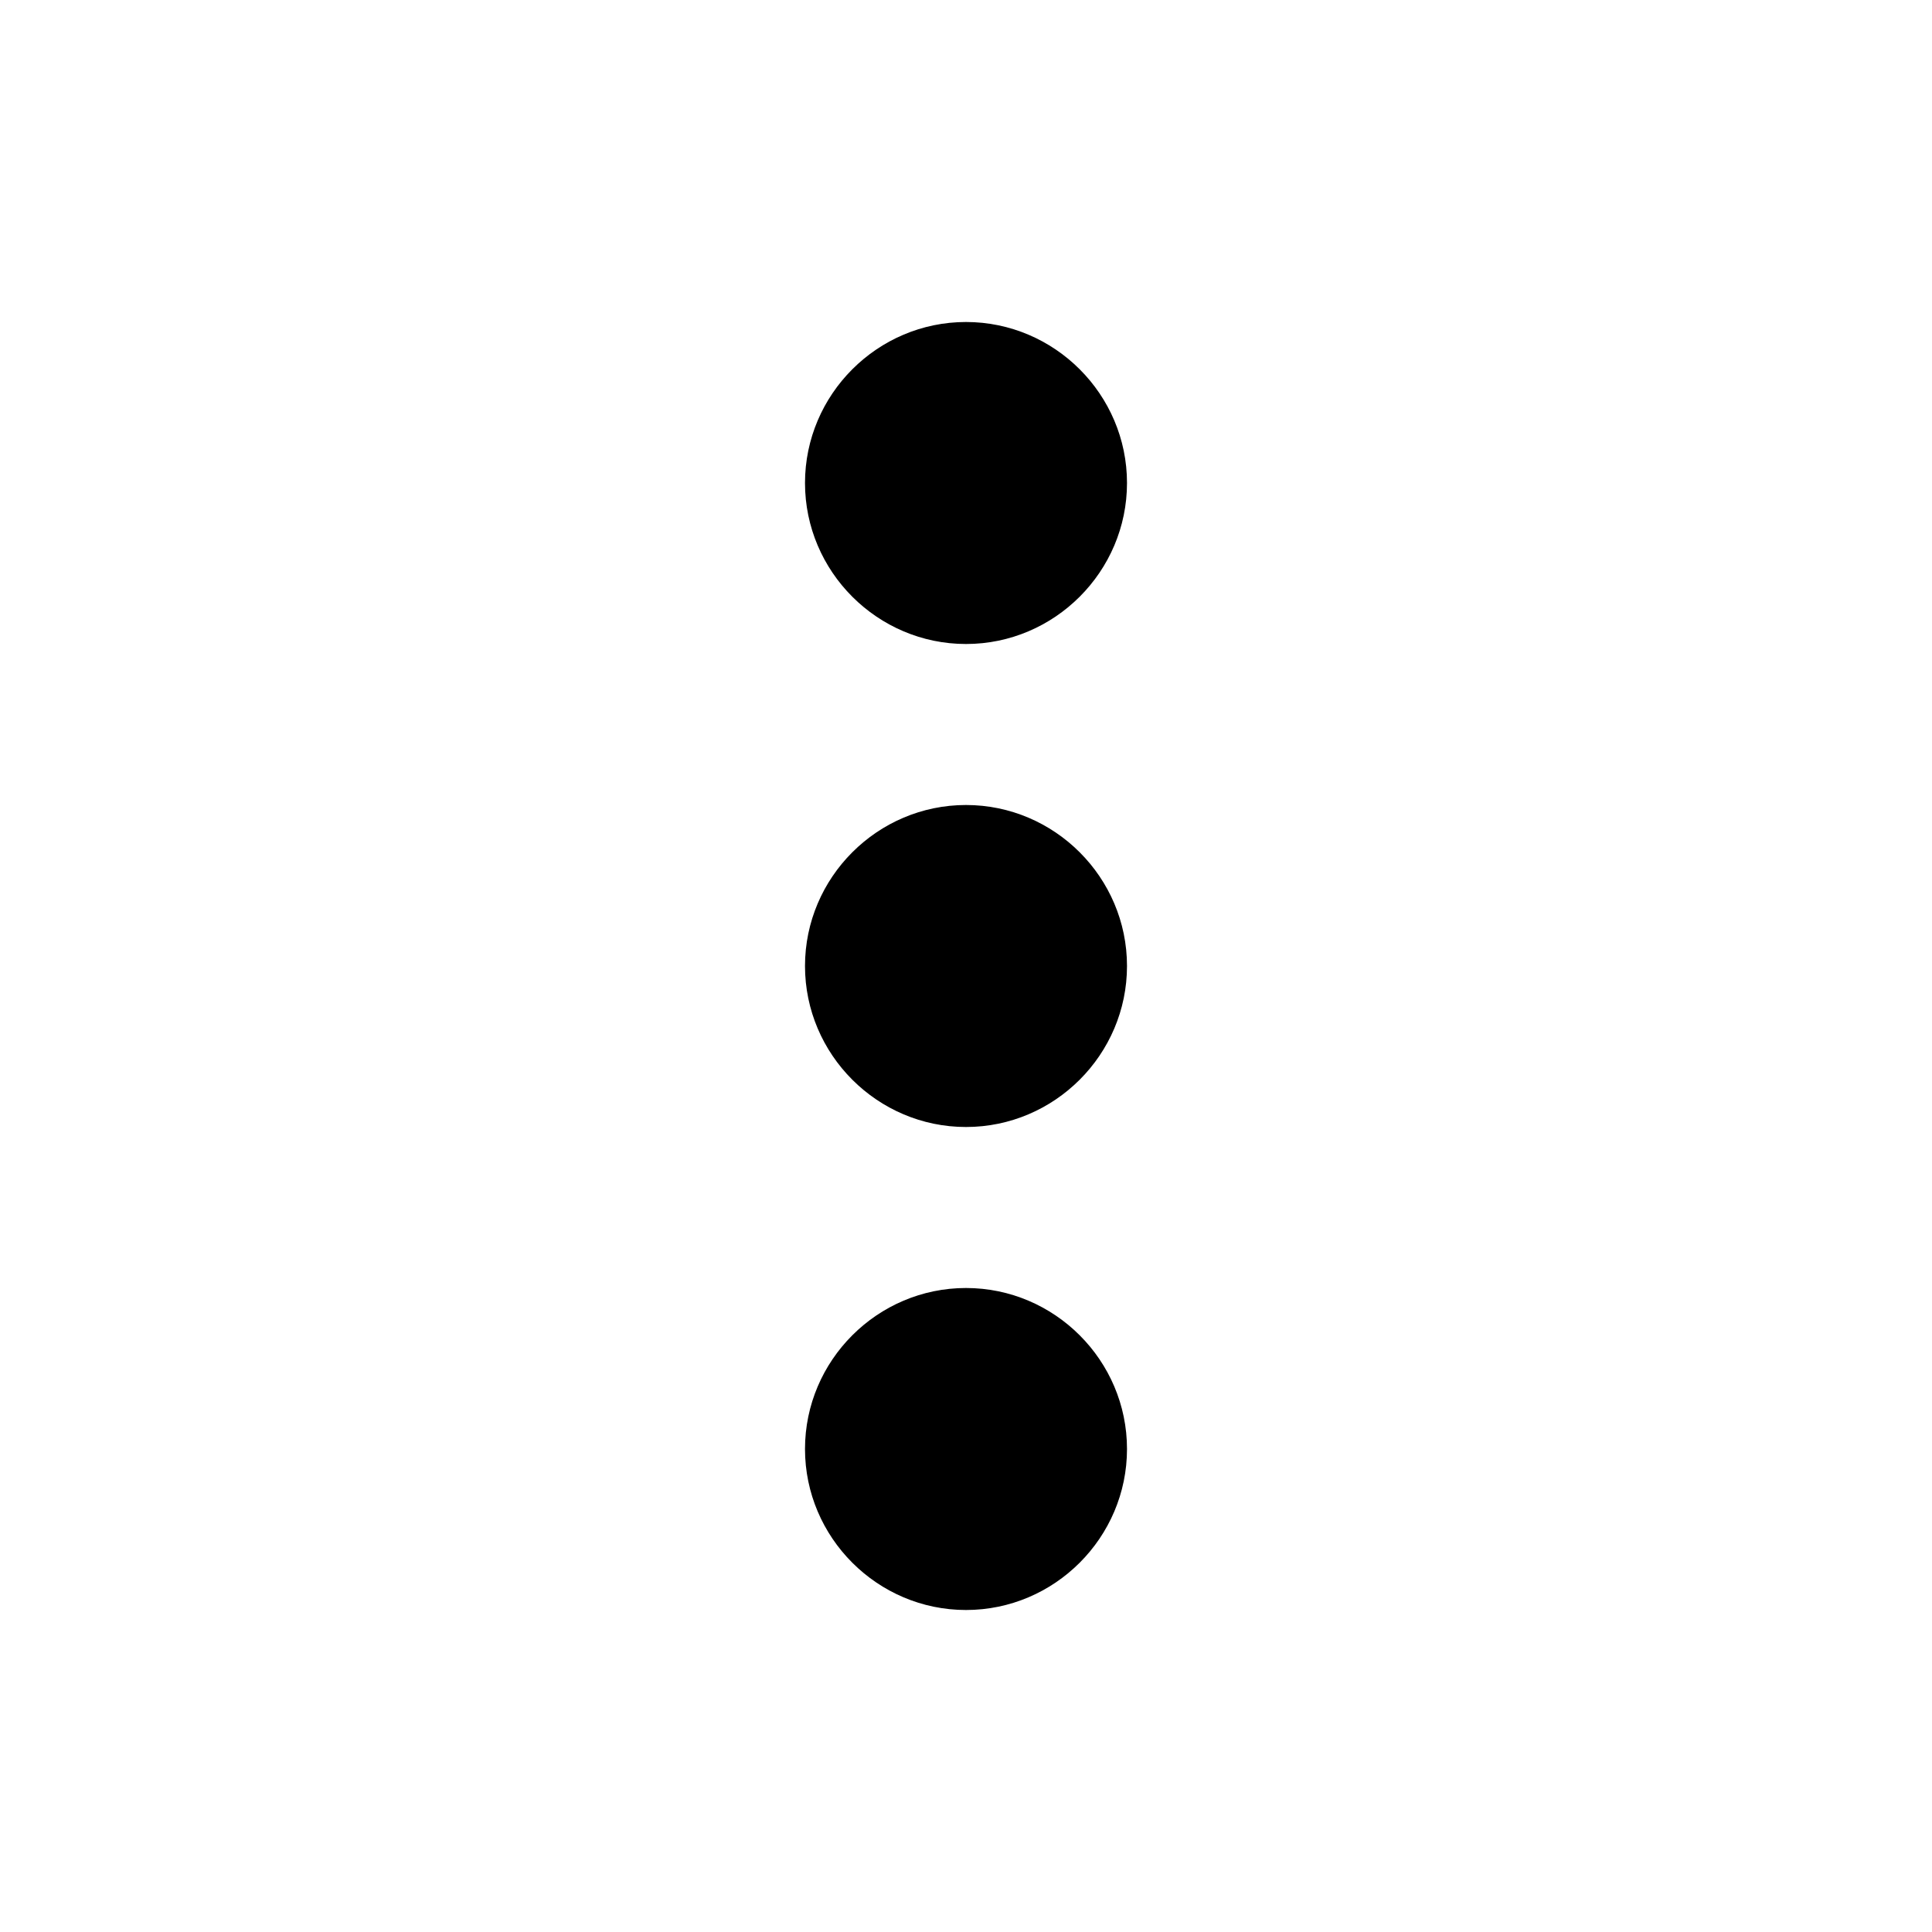
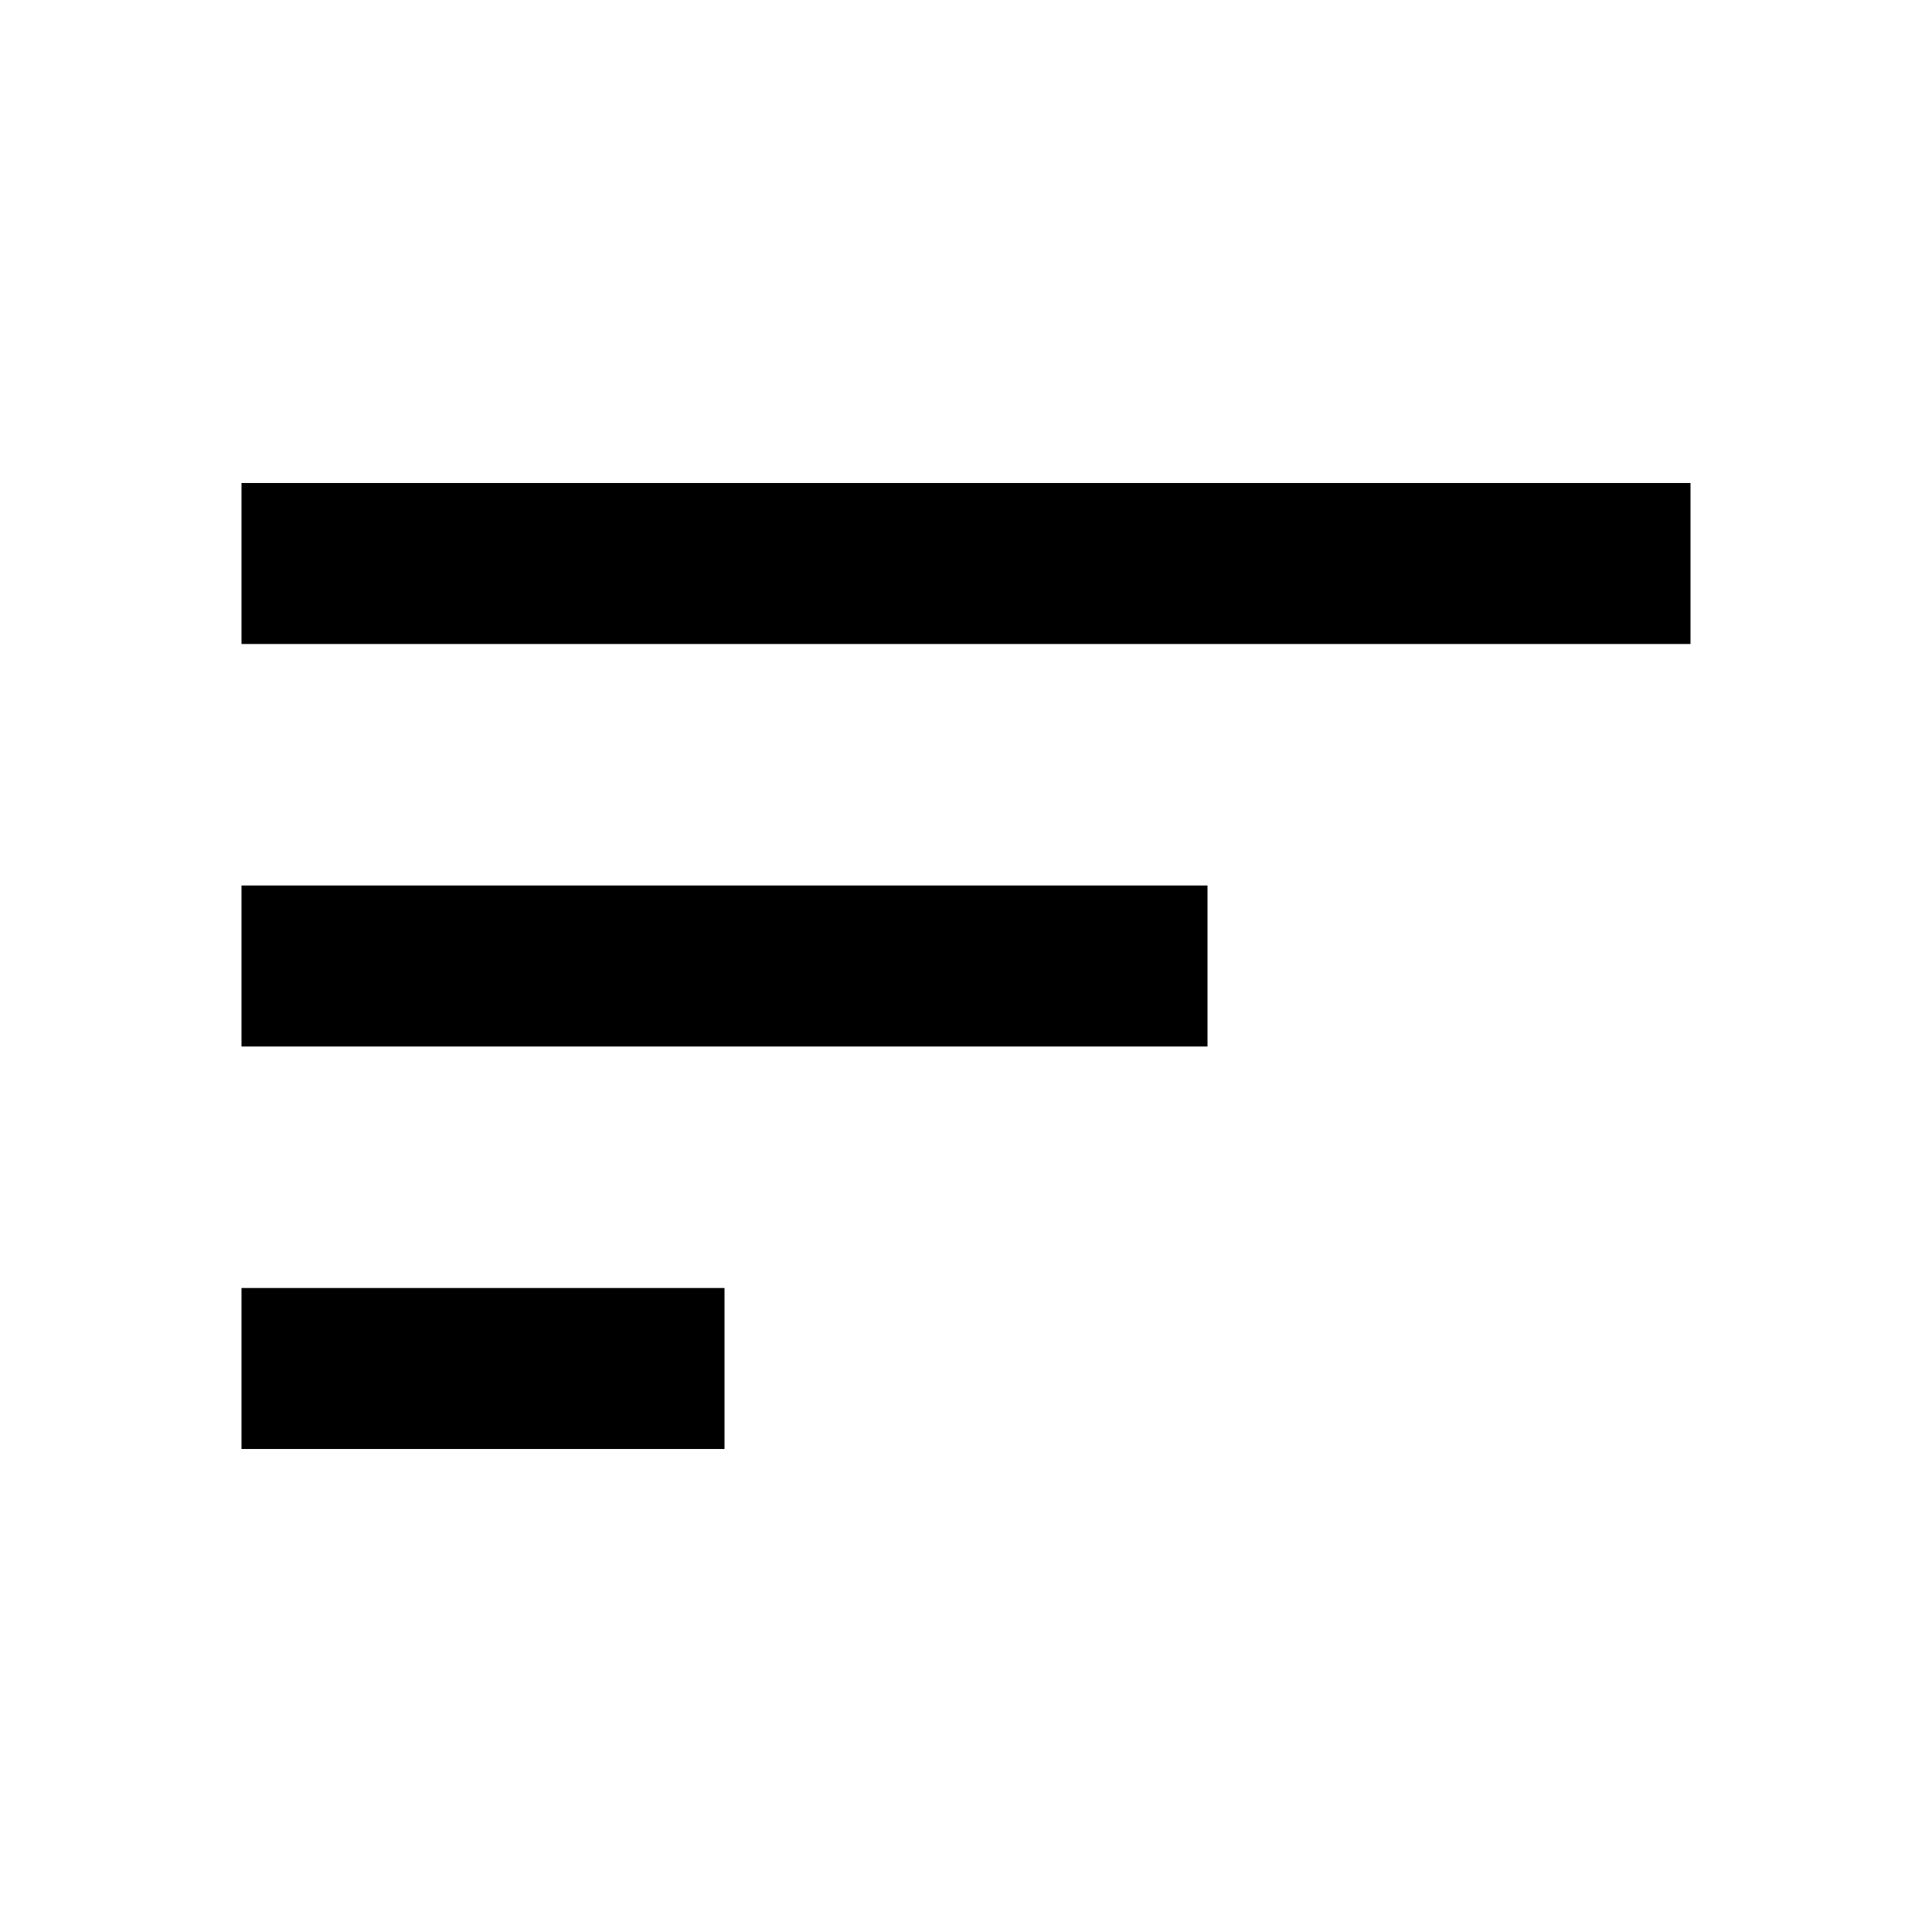
<svg xmlns="http://www.w3.org/2000/svg" viewBox="0 0 24 24" fill="black" width="24px" height="24px">
  <path d="M0 0h24v24H0z" fill="none" />
-   <path d="M12 8c1.1 0 2-.9 2-2s-.9-2-2-2-2 .9-2 2 .9 2 2 2zm0 2c-1.1 0-2 .9-2 2s.9 2 2 2 2-.9 2-2-.9-2-2-2zm0 6c-1.1 0-2 .9-2 2s.9 2 2 2 2-.9 2-2-.9-2-2-2z" />
+   <path d="M3 18h6v-2H3v2zM3 6v2h18V6H3zm0 7h12v-2H3v2z" />
</svg>
